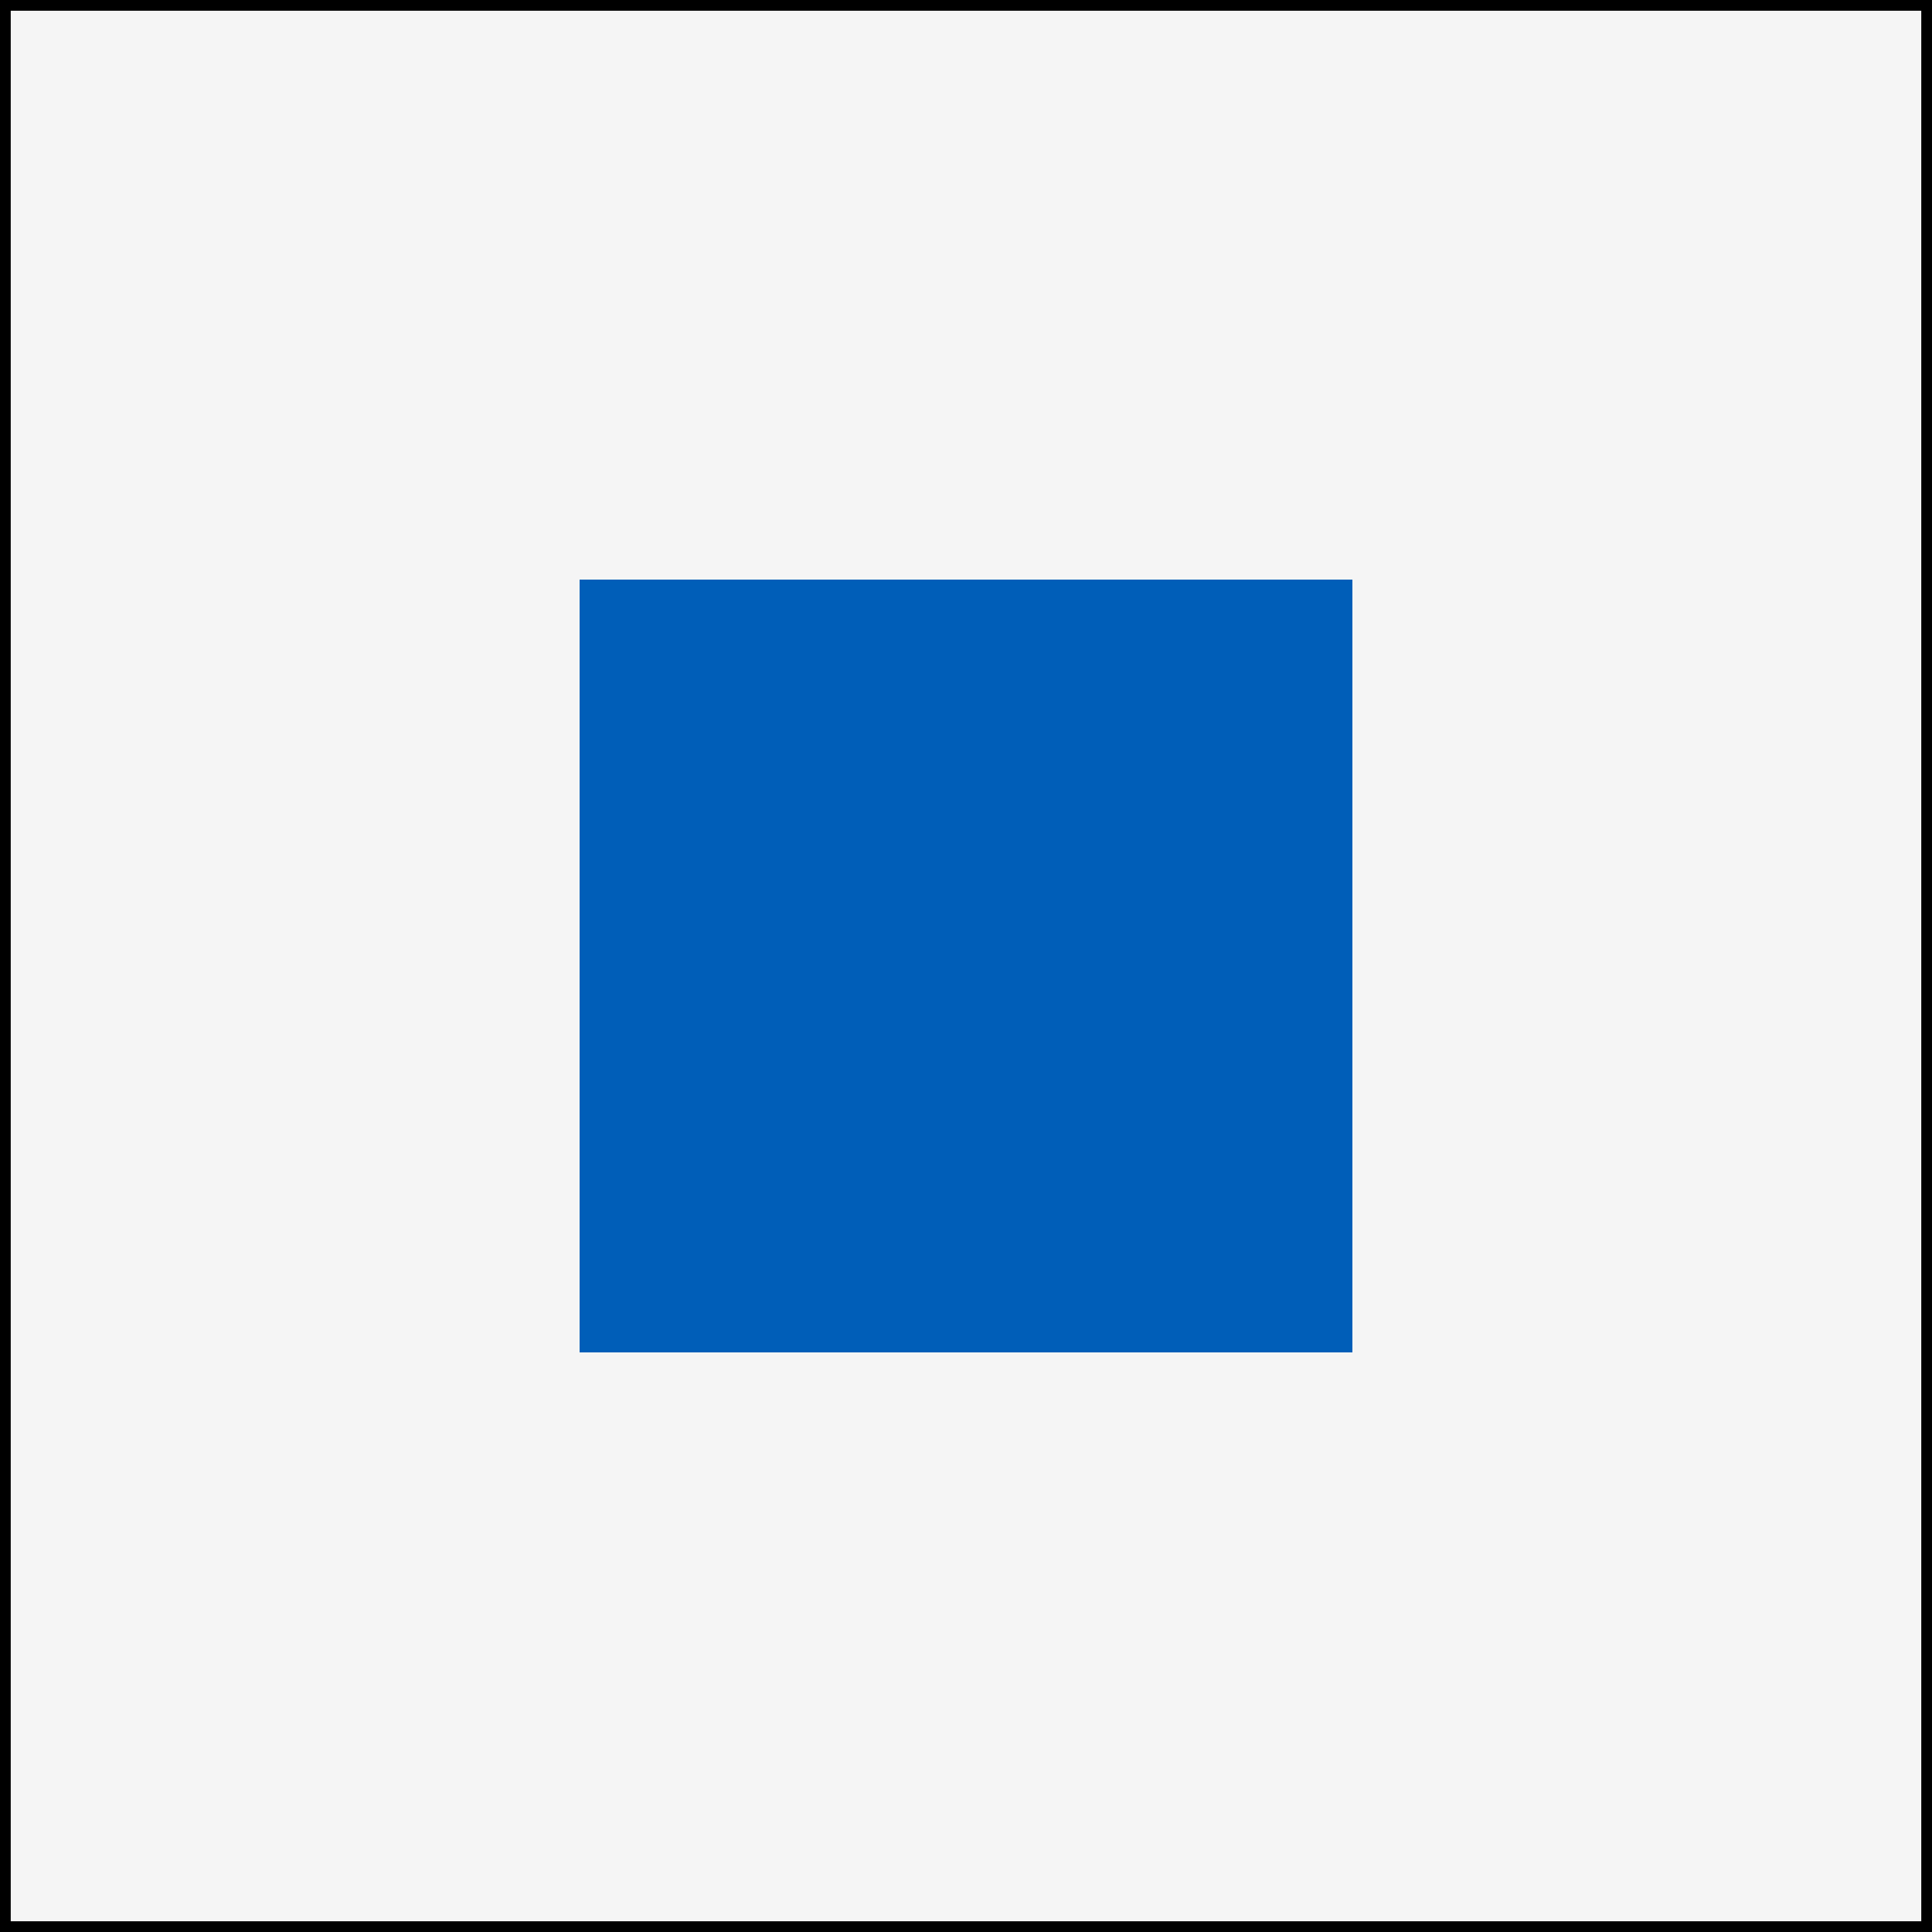
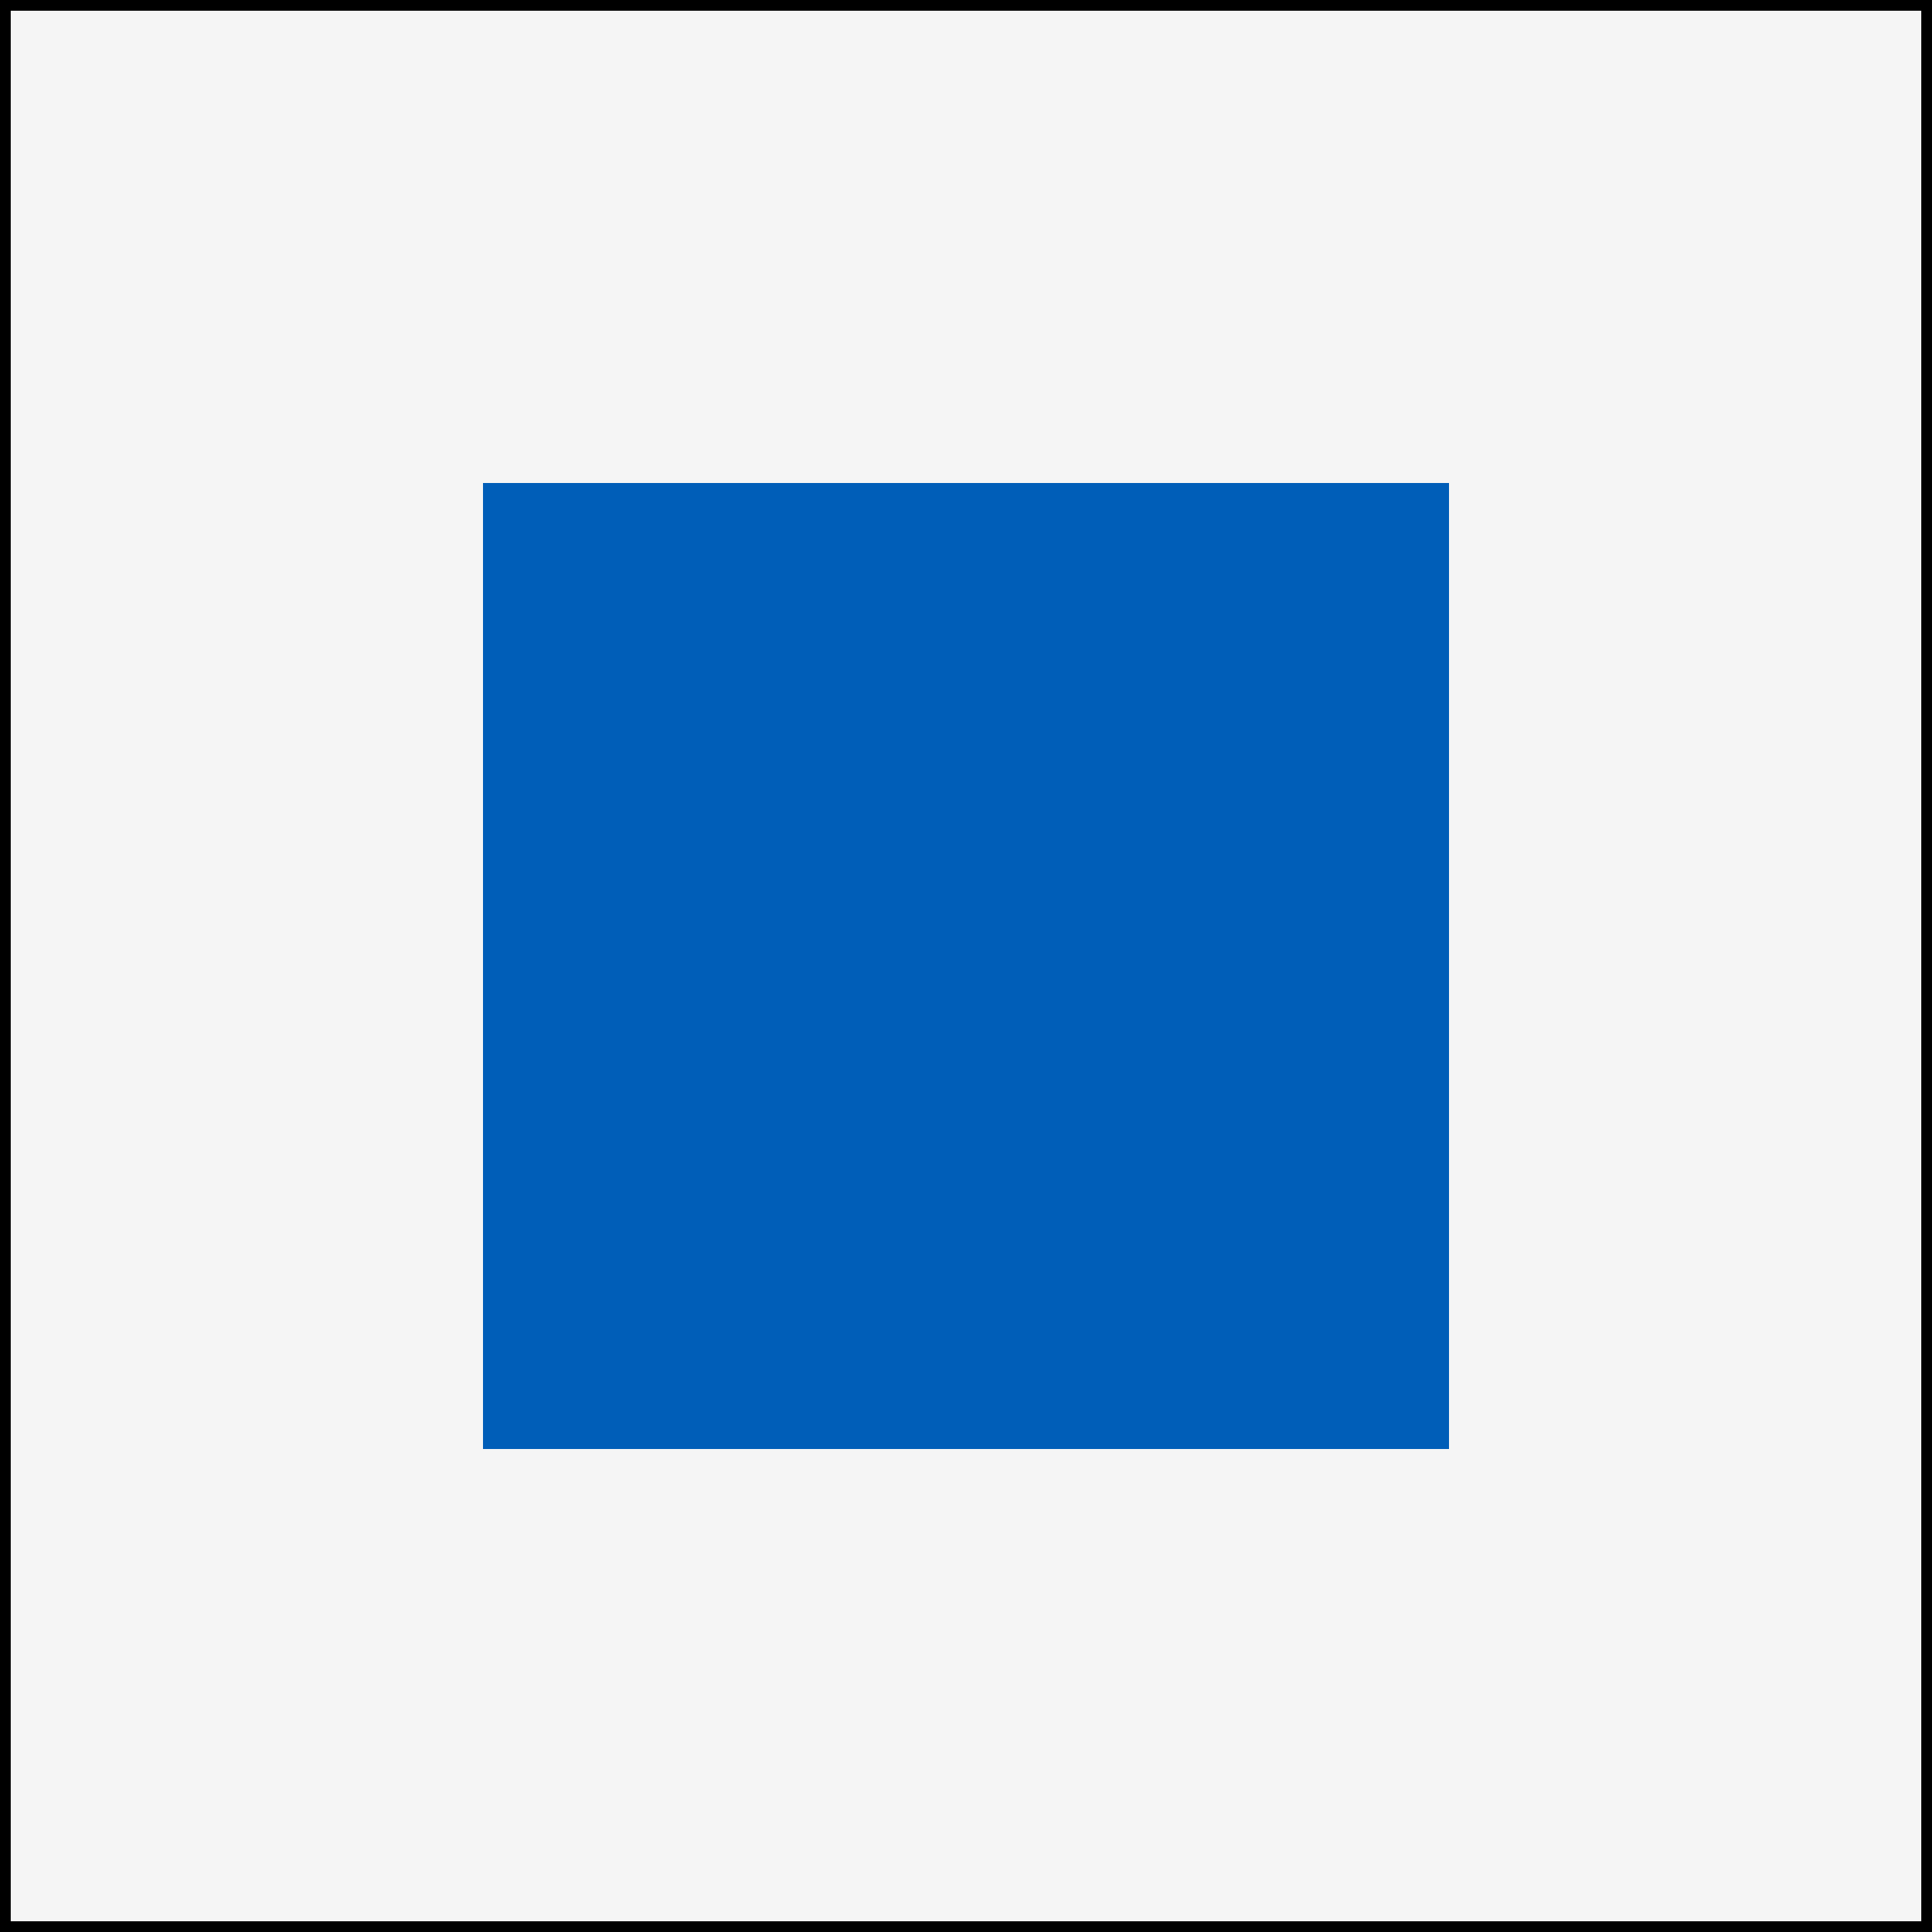
<svg xmlns="http://www.w3.org/2000/svg" viewBox="0 0 180 180">
-   <path fill="#f5f5f5" d="M0,0H180V180H0ZM54,54V126H126V54Z" />
-   <path fill="#005eb8" d="M54,54H126V126H54Z" />
+   <path fill="#f5f5f5" d="M0,0H180V180H0ZM45,45V135H135V45Z" />
+   <path fill="#005eb8" d="M45,45H135V135H45Z" />
  <path fill="none" stroke="#000" stroke-width="1" d="M0.5,0.5H179.5V179.5H0.5Z" />
</svg>
